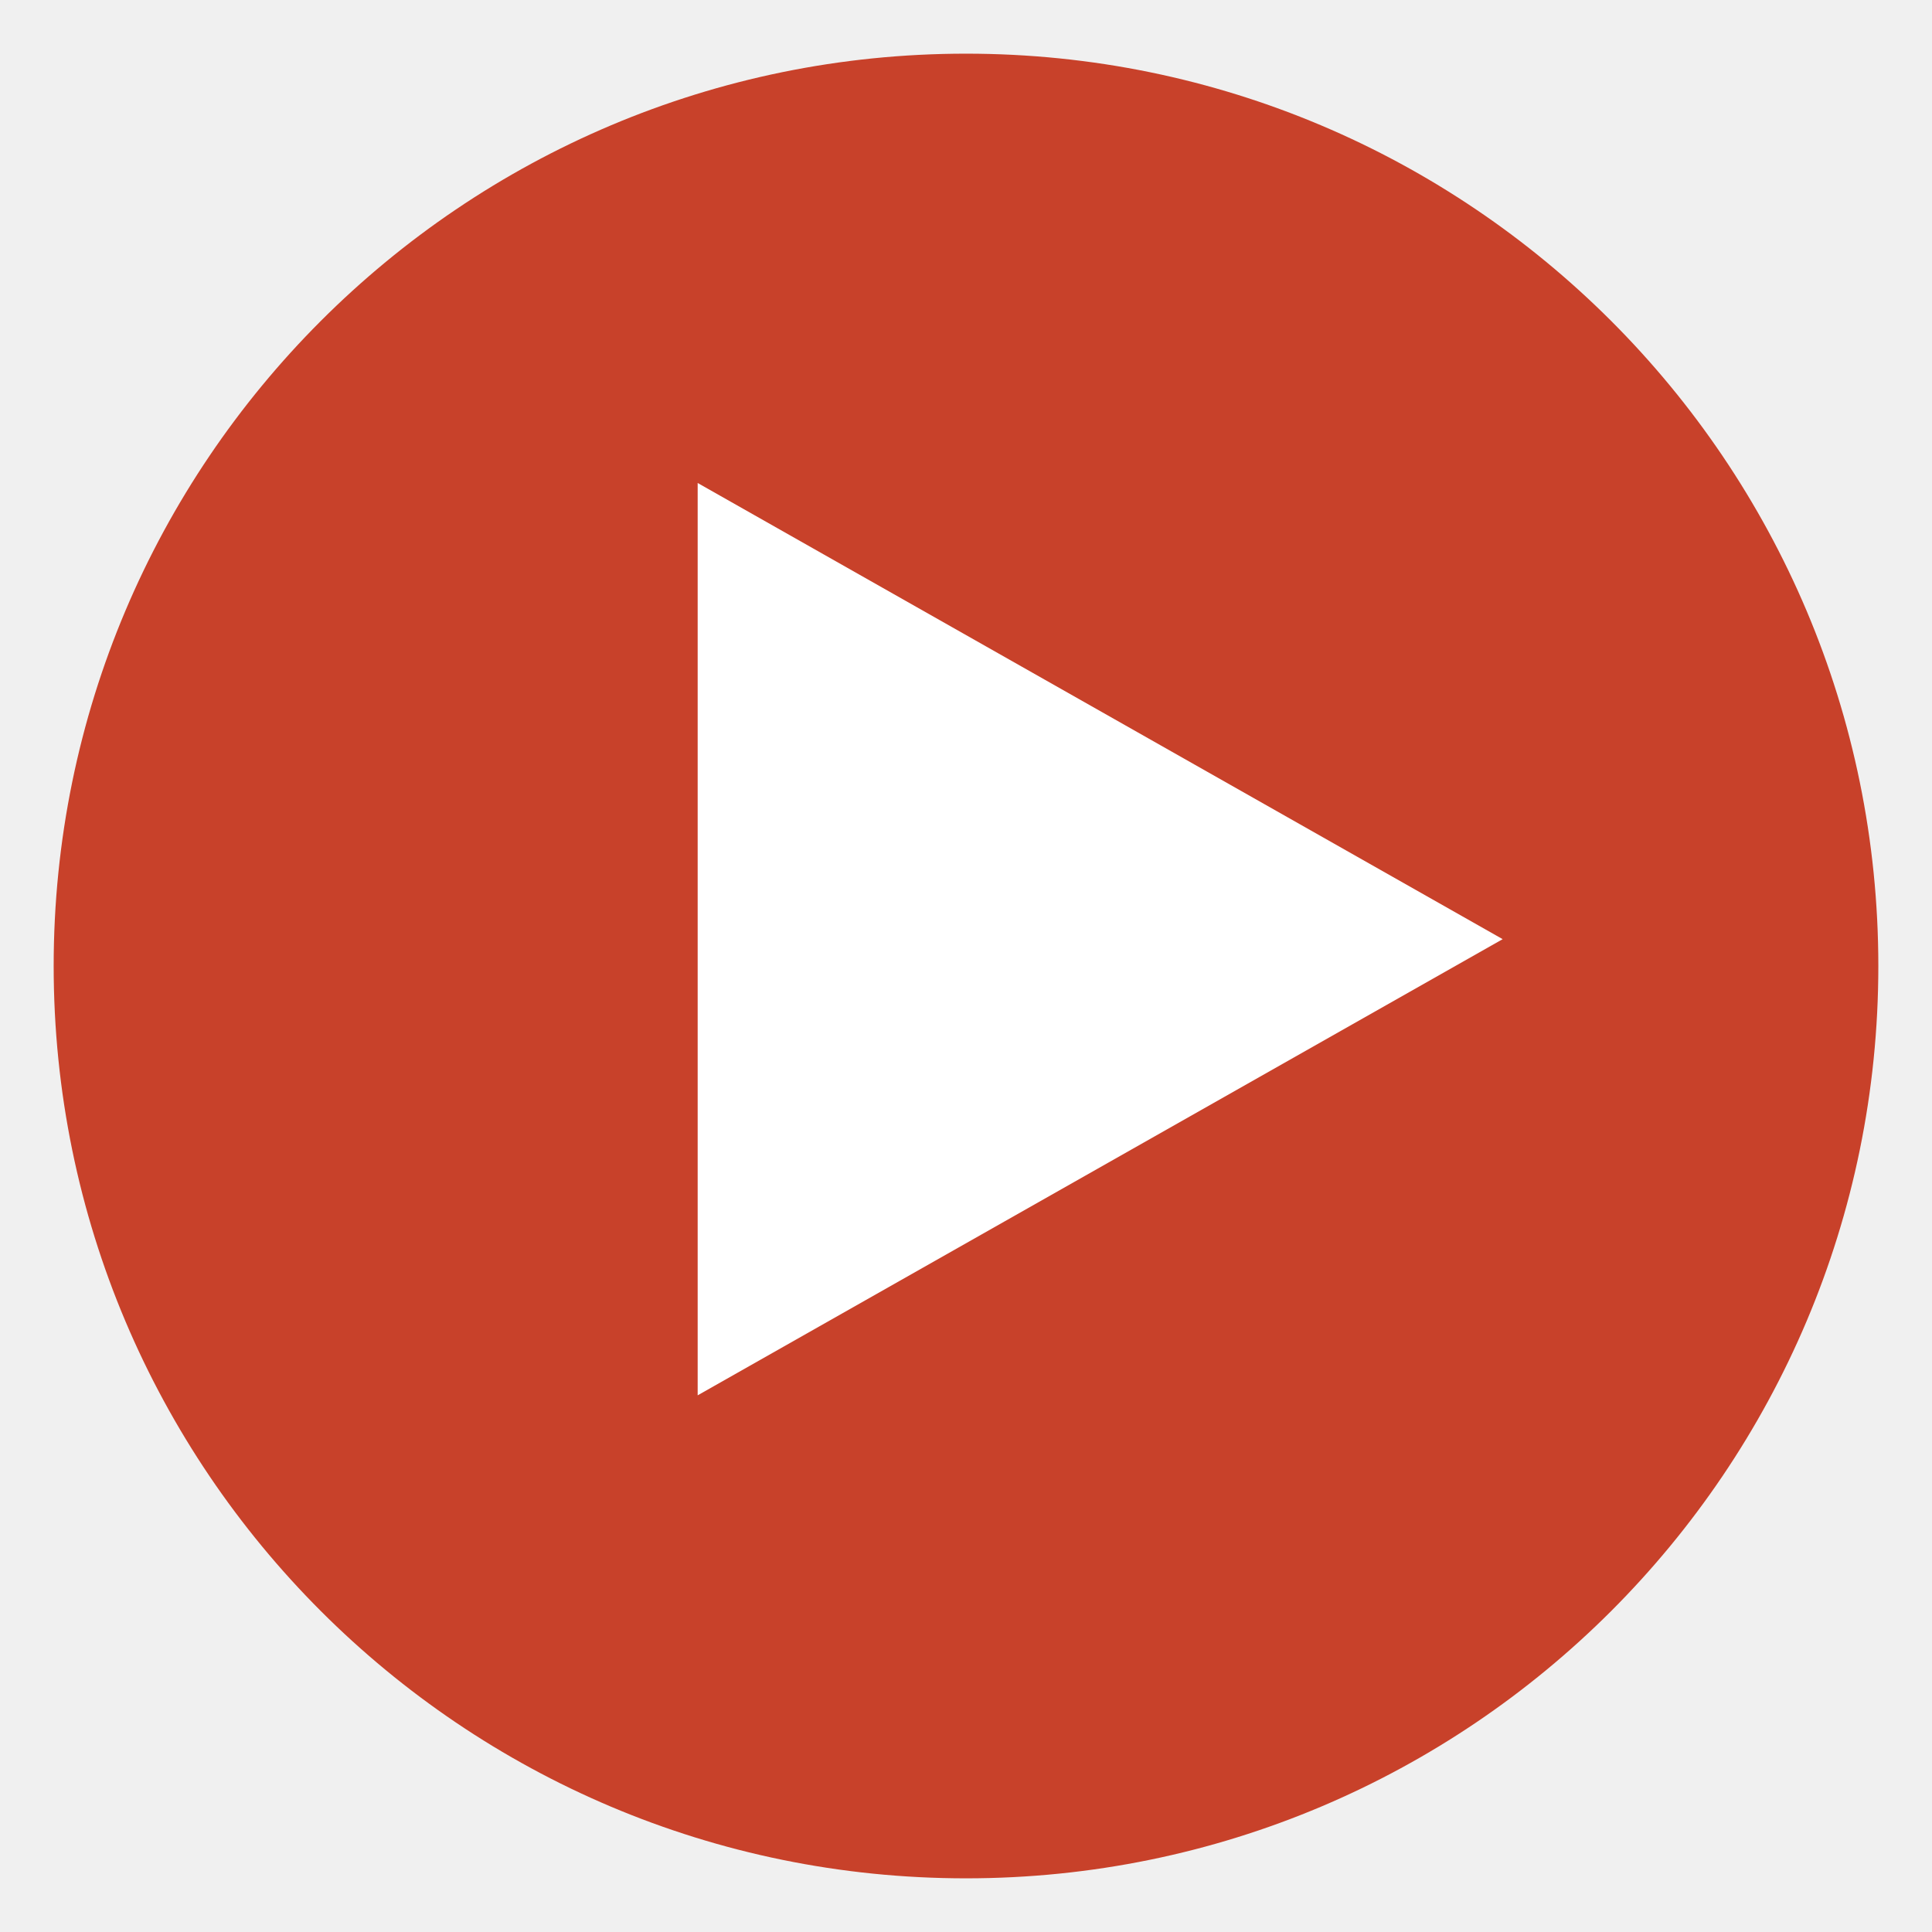
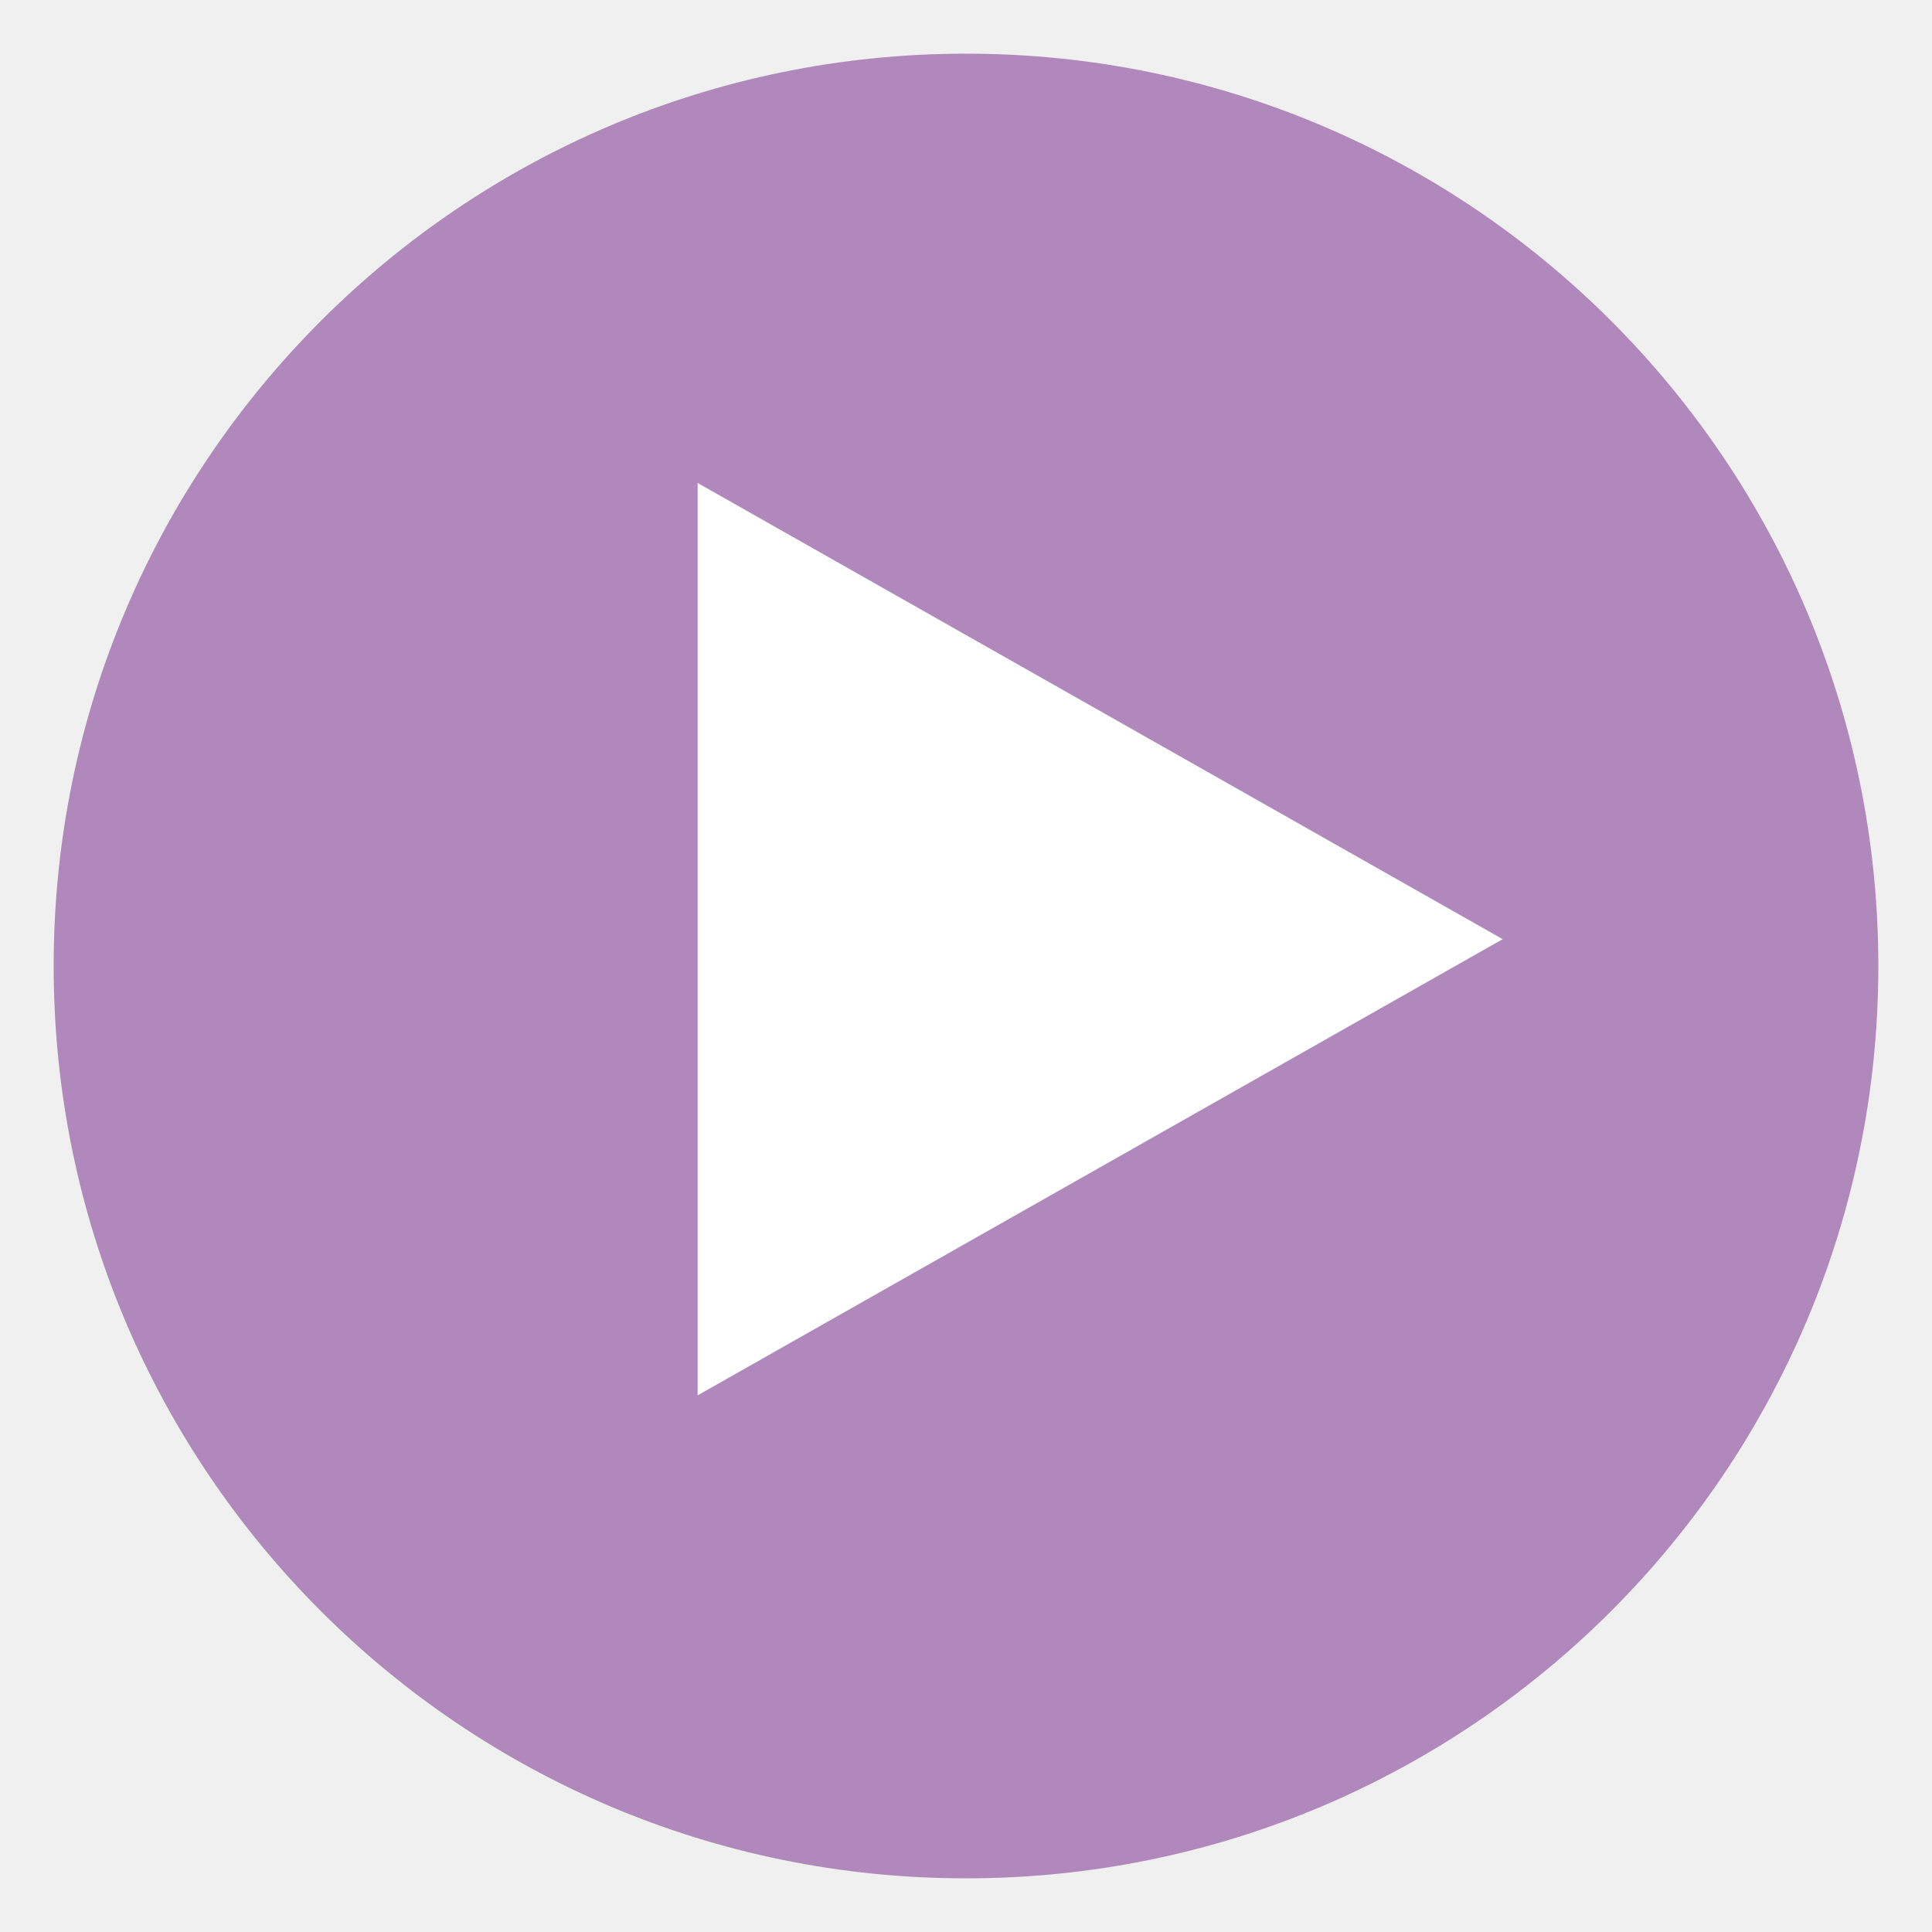
<svg xmlns="http://www.w3.org/2000/svg" width="36" height="36" viewBox="0 0 36 36">
  <g fill="none" fill-rule="evenodd">
-     <circle fill="#C8412A" cx="18" cy="18" r="17" />
+     <circle fill="#B088BC" cx="18" cy="18" r="17" />
    <path d="M13 26l15-8.5L13 9v17" fill="#FFF" />
  </g>
</svg>
